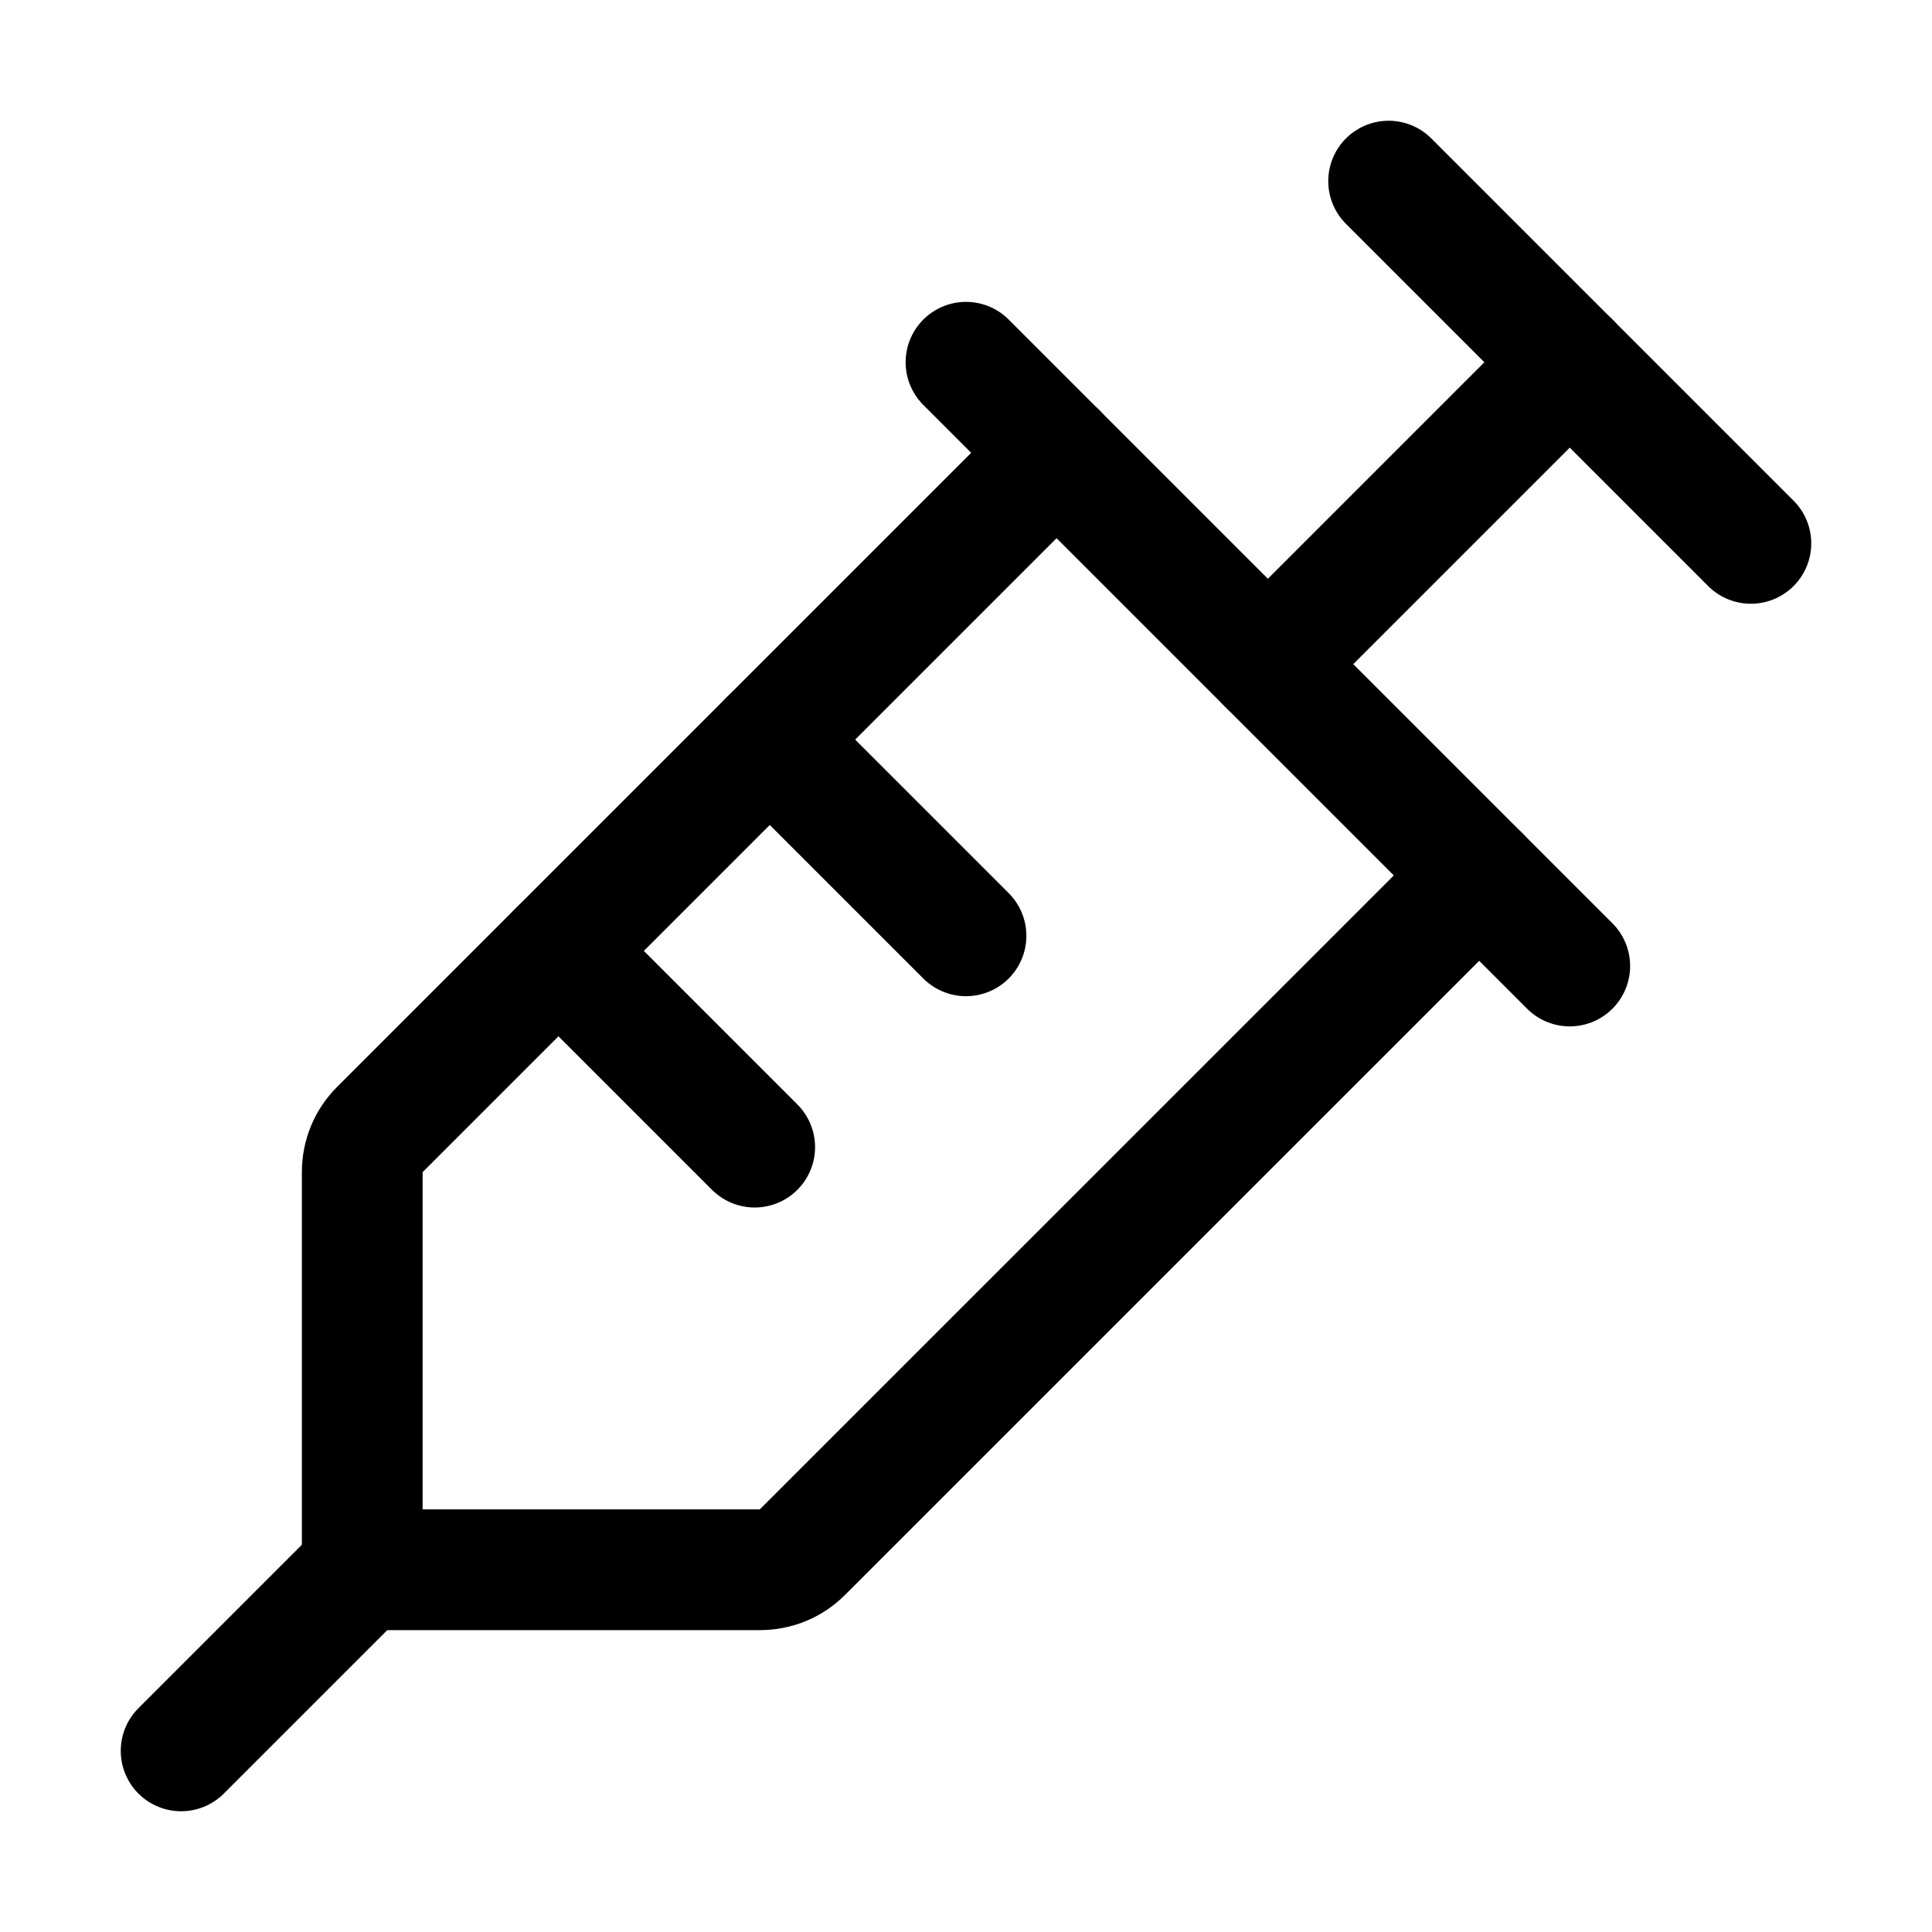
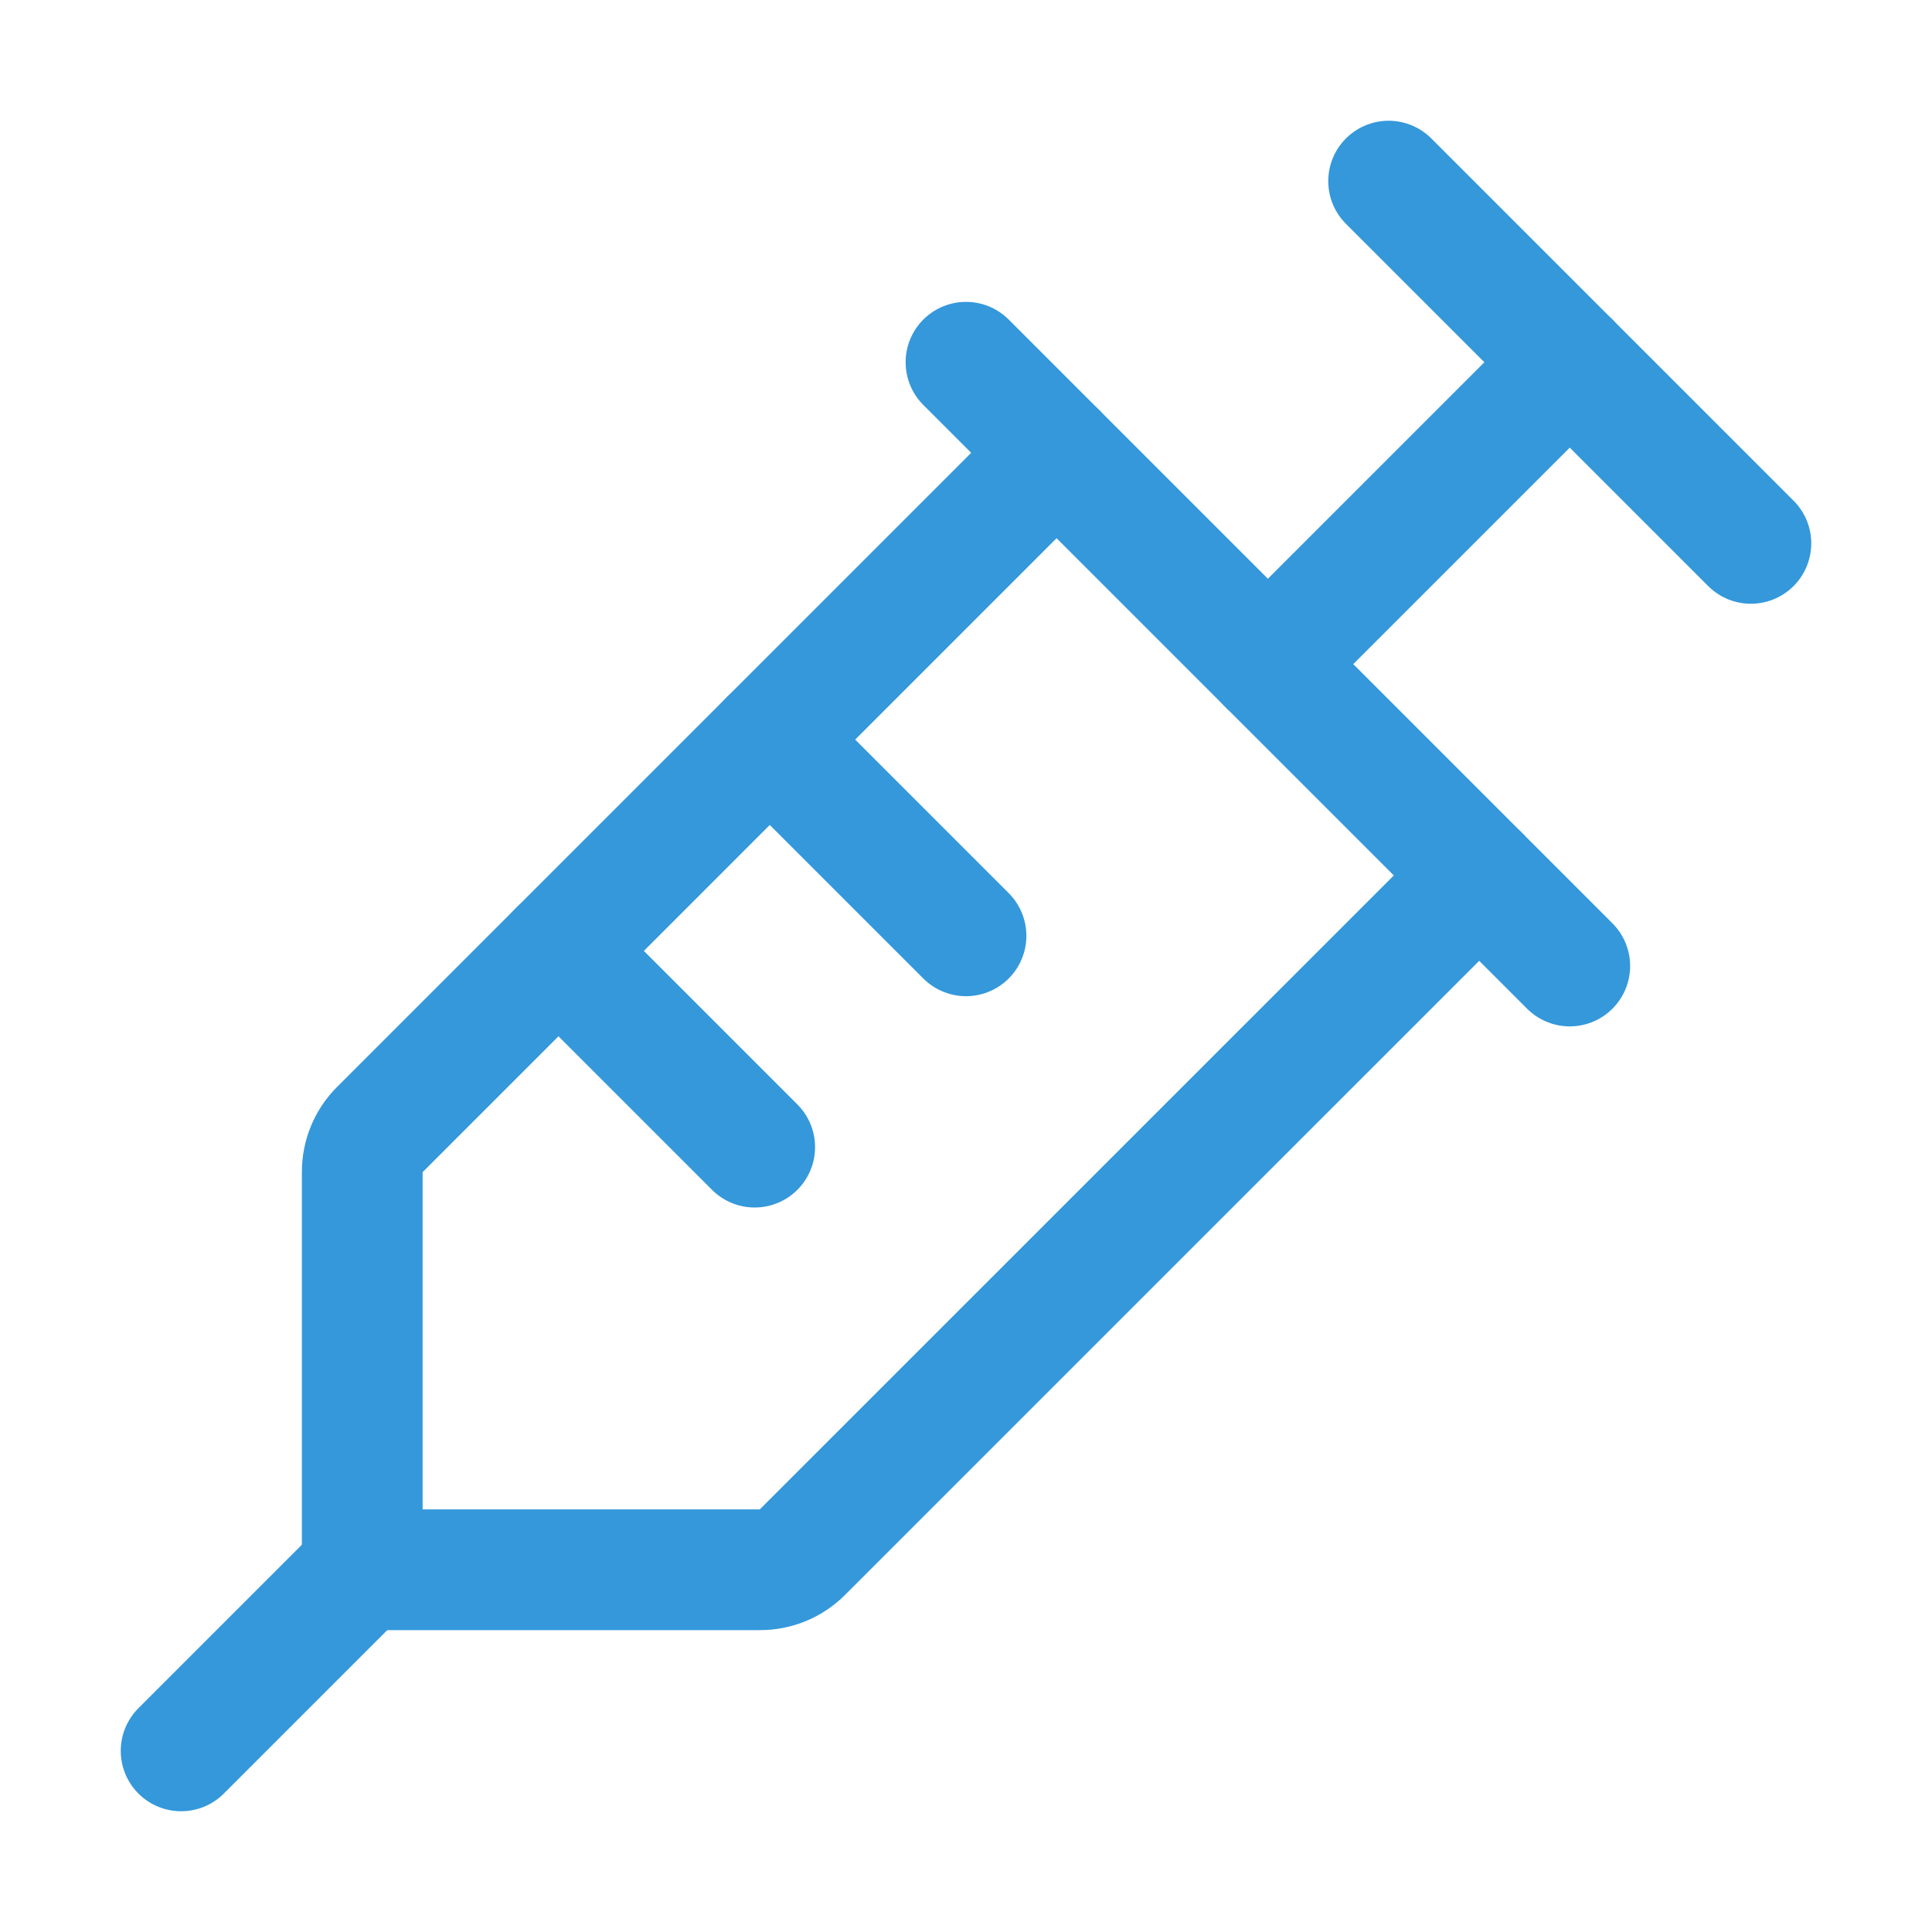
<svg xmlns="http://www.w3.org/2000/svg" width="32" height="32" viewBox="0 0 32 32" fill="none">
-   <path d="M23 3L29 9" stroke="black" stroke-width="2" stroke-linecap="round" stroke-linejoin="round" />
-   <path d="M16 6L26 16" stroke="black" stroke-width="2" stroke-linecap="round" stroke-linejoin="round" />
-   <path d="M17.5 7.5L6.288 18.712C6.196 18.805 6.123 18.914 6.074 19.034C6.025 19.154 6 19.283 6 19.413V26H12.588C12.717 26 12.846 25.975 12.966 25.926C13.086 25.877 13.195 25.804 13.287 25.712L24.5 14.5" stroke="black" stroke-width="2" stroke-linecap="round" stroke-linejoin="round" />
-   <path d="M12.75 12.25L16 15.5" stroke="black" stroke-width="2" stroke-linecap="round" stroke-linejoin="round" />
-   <path d="M9.25 15.75L12.5 19" stroke="black" stroke-width="2" stroke-linecap="round" stroke-linejoin="round" />
-   <path d="M21 11L26 6" stroke="black" stroke-width="2" stroke-linecap="round" stroke-linejoin="round" />
-   <path d="M6 26L3 29" stroke="black" stroke-width="2" stroke-linecap="round" stroke-linejoin="round" />
+   <path d="M23 3L29 9" stroke="#3498DB" stroke-width="2" stroke-linecap="round" stroke-linejoin="round" />
+   <path d="M16 6L26 16" stroke="#3498DB" stroke-width="2" stroke-linecap="round" stroke-linejoin="round" />
+   <path d="M17.5 7.5L6.288 18.712C6.196 18.805 6.123 18.914 6.074 19.034C6.025 19.154 6 19.283 6 19.413V26H12.588C12.717 26 12.846 25.975 12.966 25.926C13.086 25.877 13.195 25.804 13.287 25.712L24.5 14.5" stroke="#3498DB" stroke-width="2" stroke-linecap="round" stroke-linejoin="round" />
+   <path d="M12.75 12.25L16 15.5" stroke="#3498DB" stroke-width="2" stroke-linecap="round" stroke-linejoin="round" />
+   <path d="M9.25 15.75L12.5 19" stroke="#3498DB" stroke-width="2" stroke-linecap="round" stroke-linejoin="round" />
+   <path d="M21 11L26 6" stroke="#3498DB" stroke-width="2" stroke-linecap="round" stroke-linejoin="round" />
+   <path d="M6 26L3 29" stroke="#3498DB" stroke-width="2" stroke-linecap="round" stroke-linejoin="round" />
</svg>
